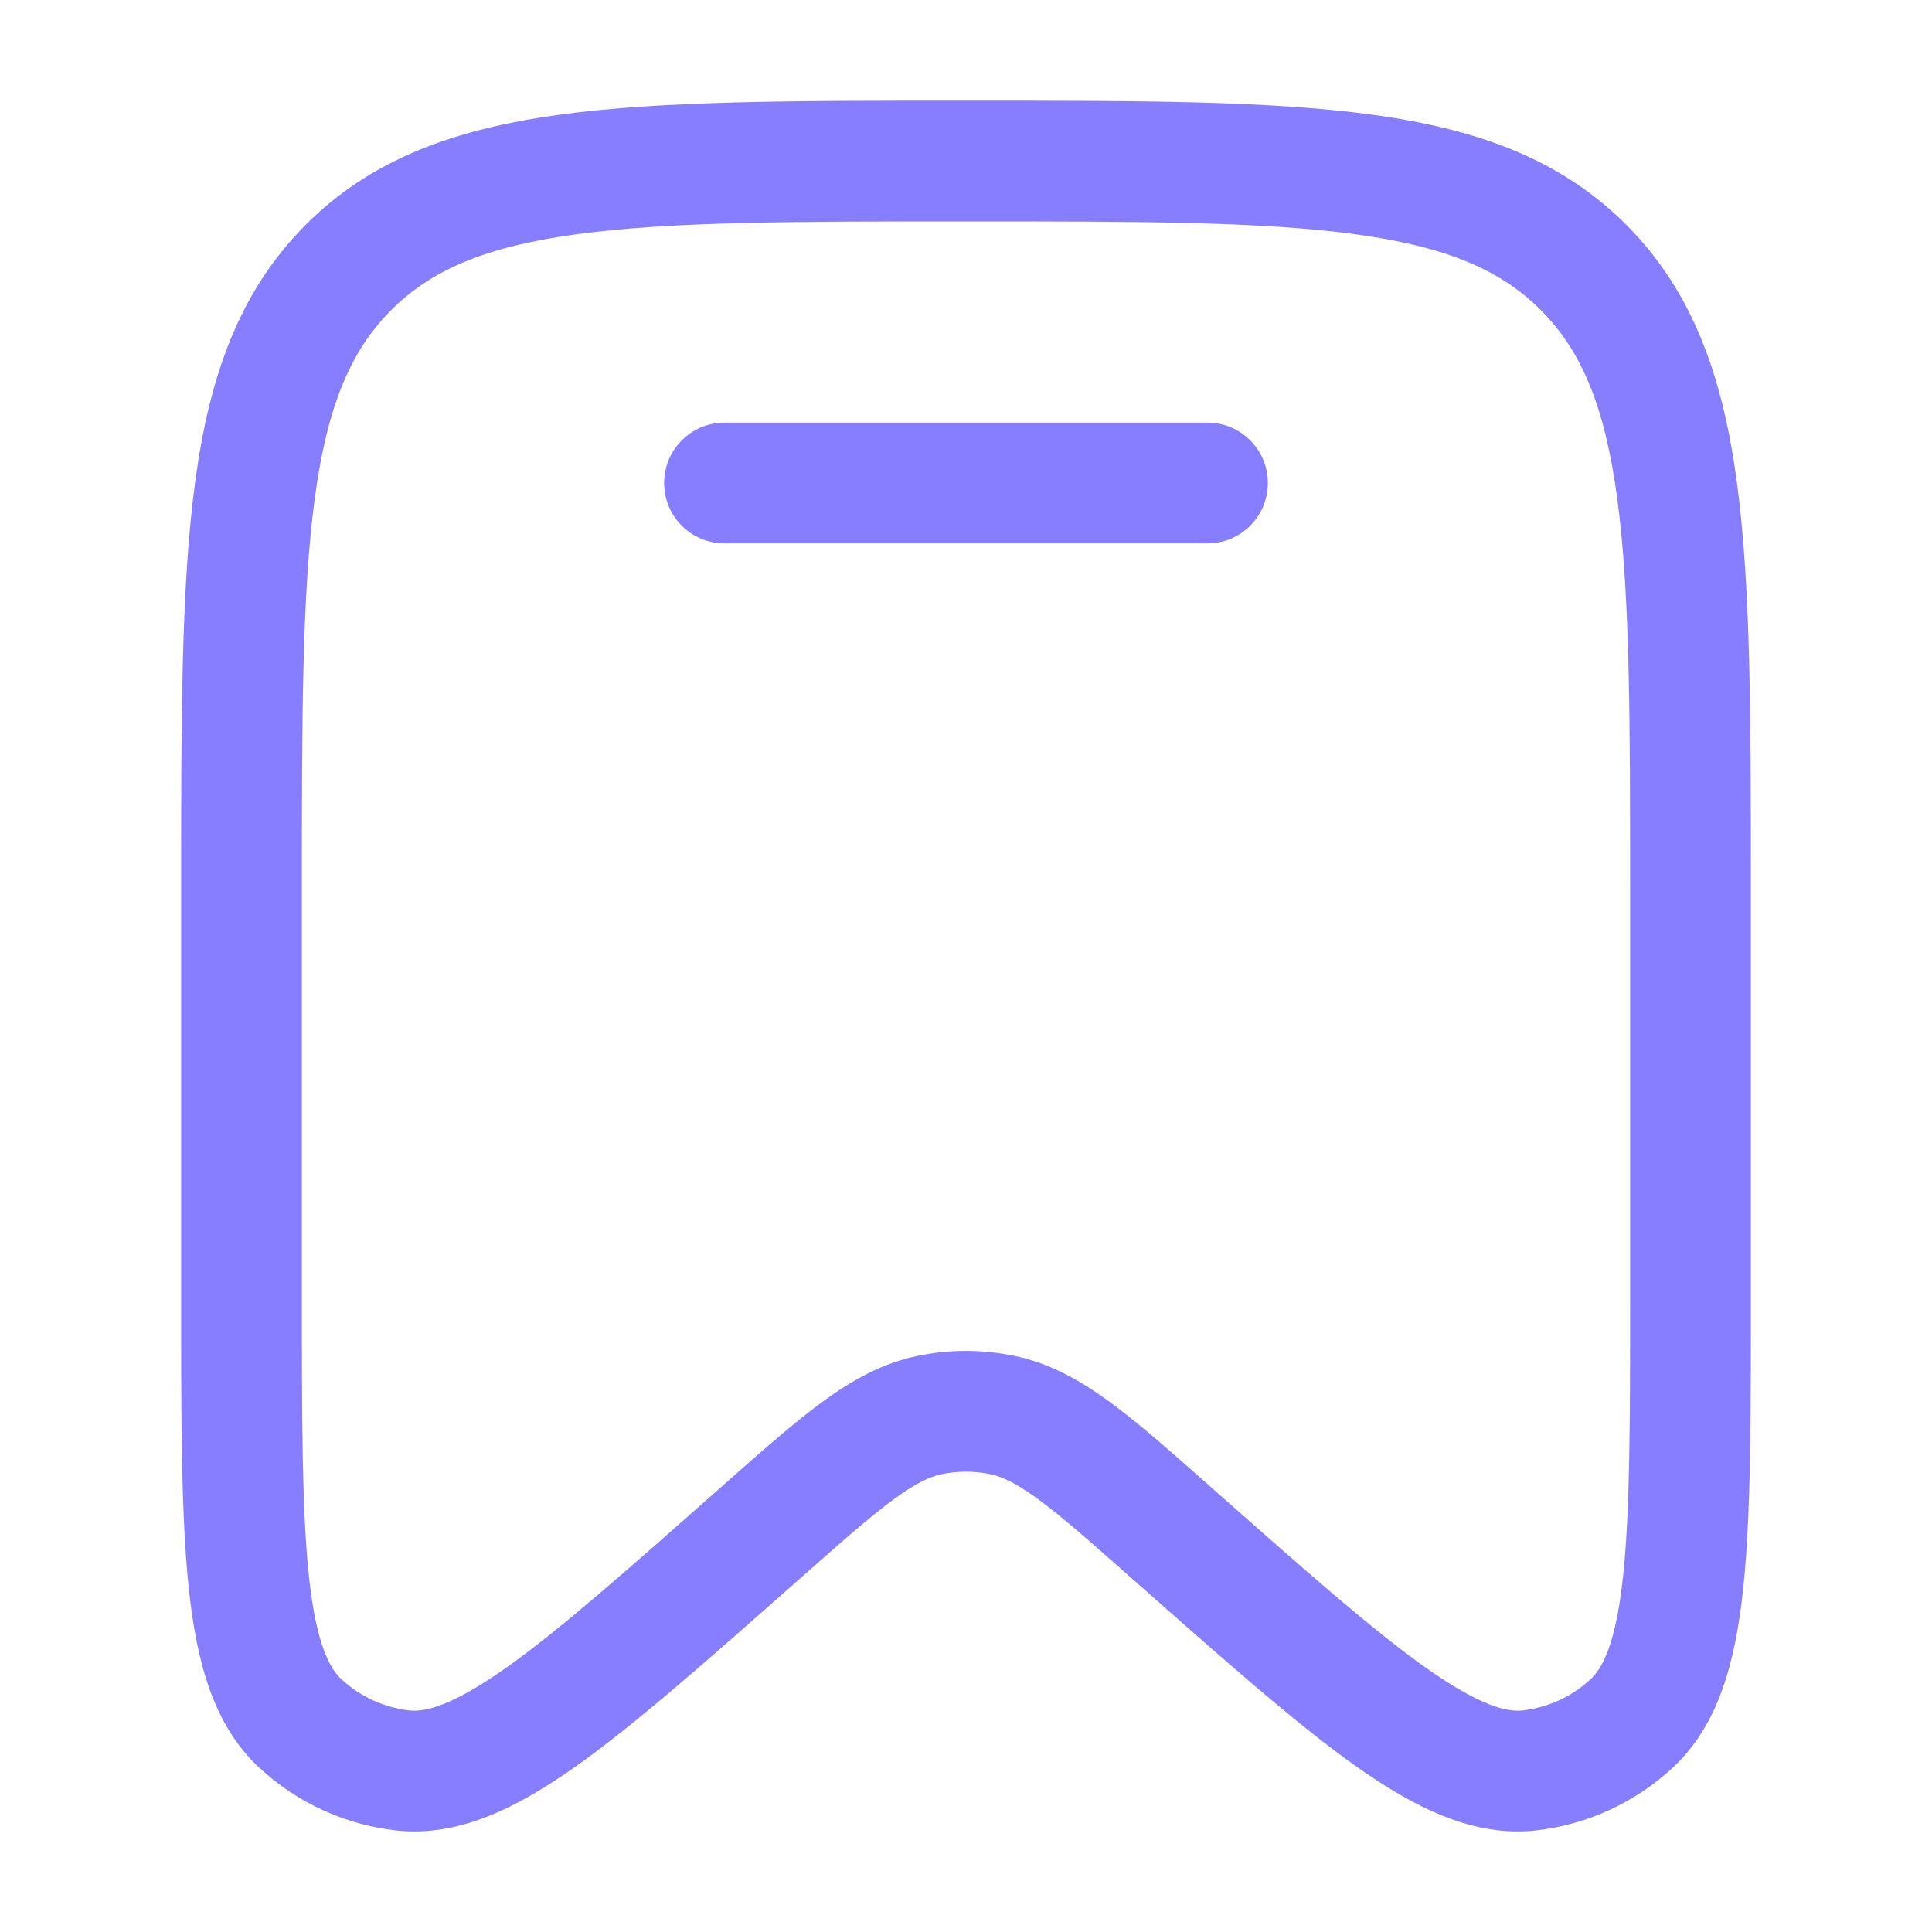
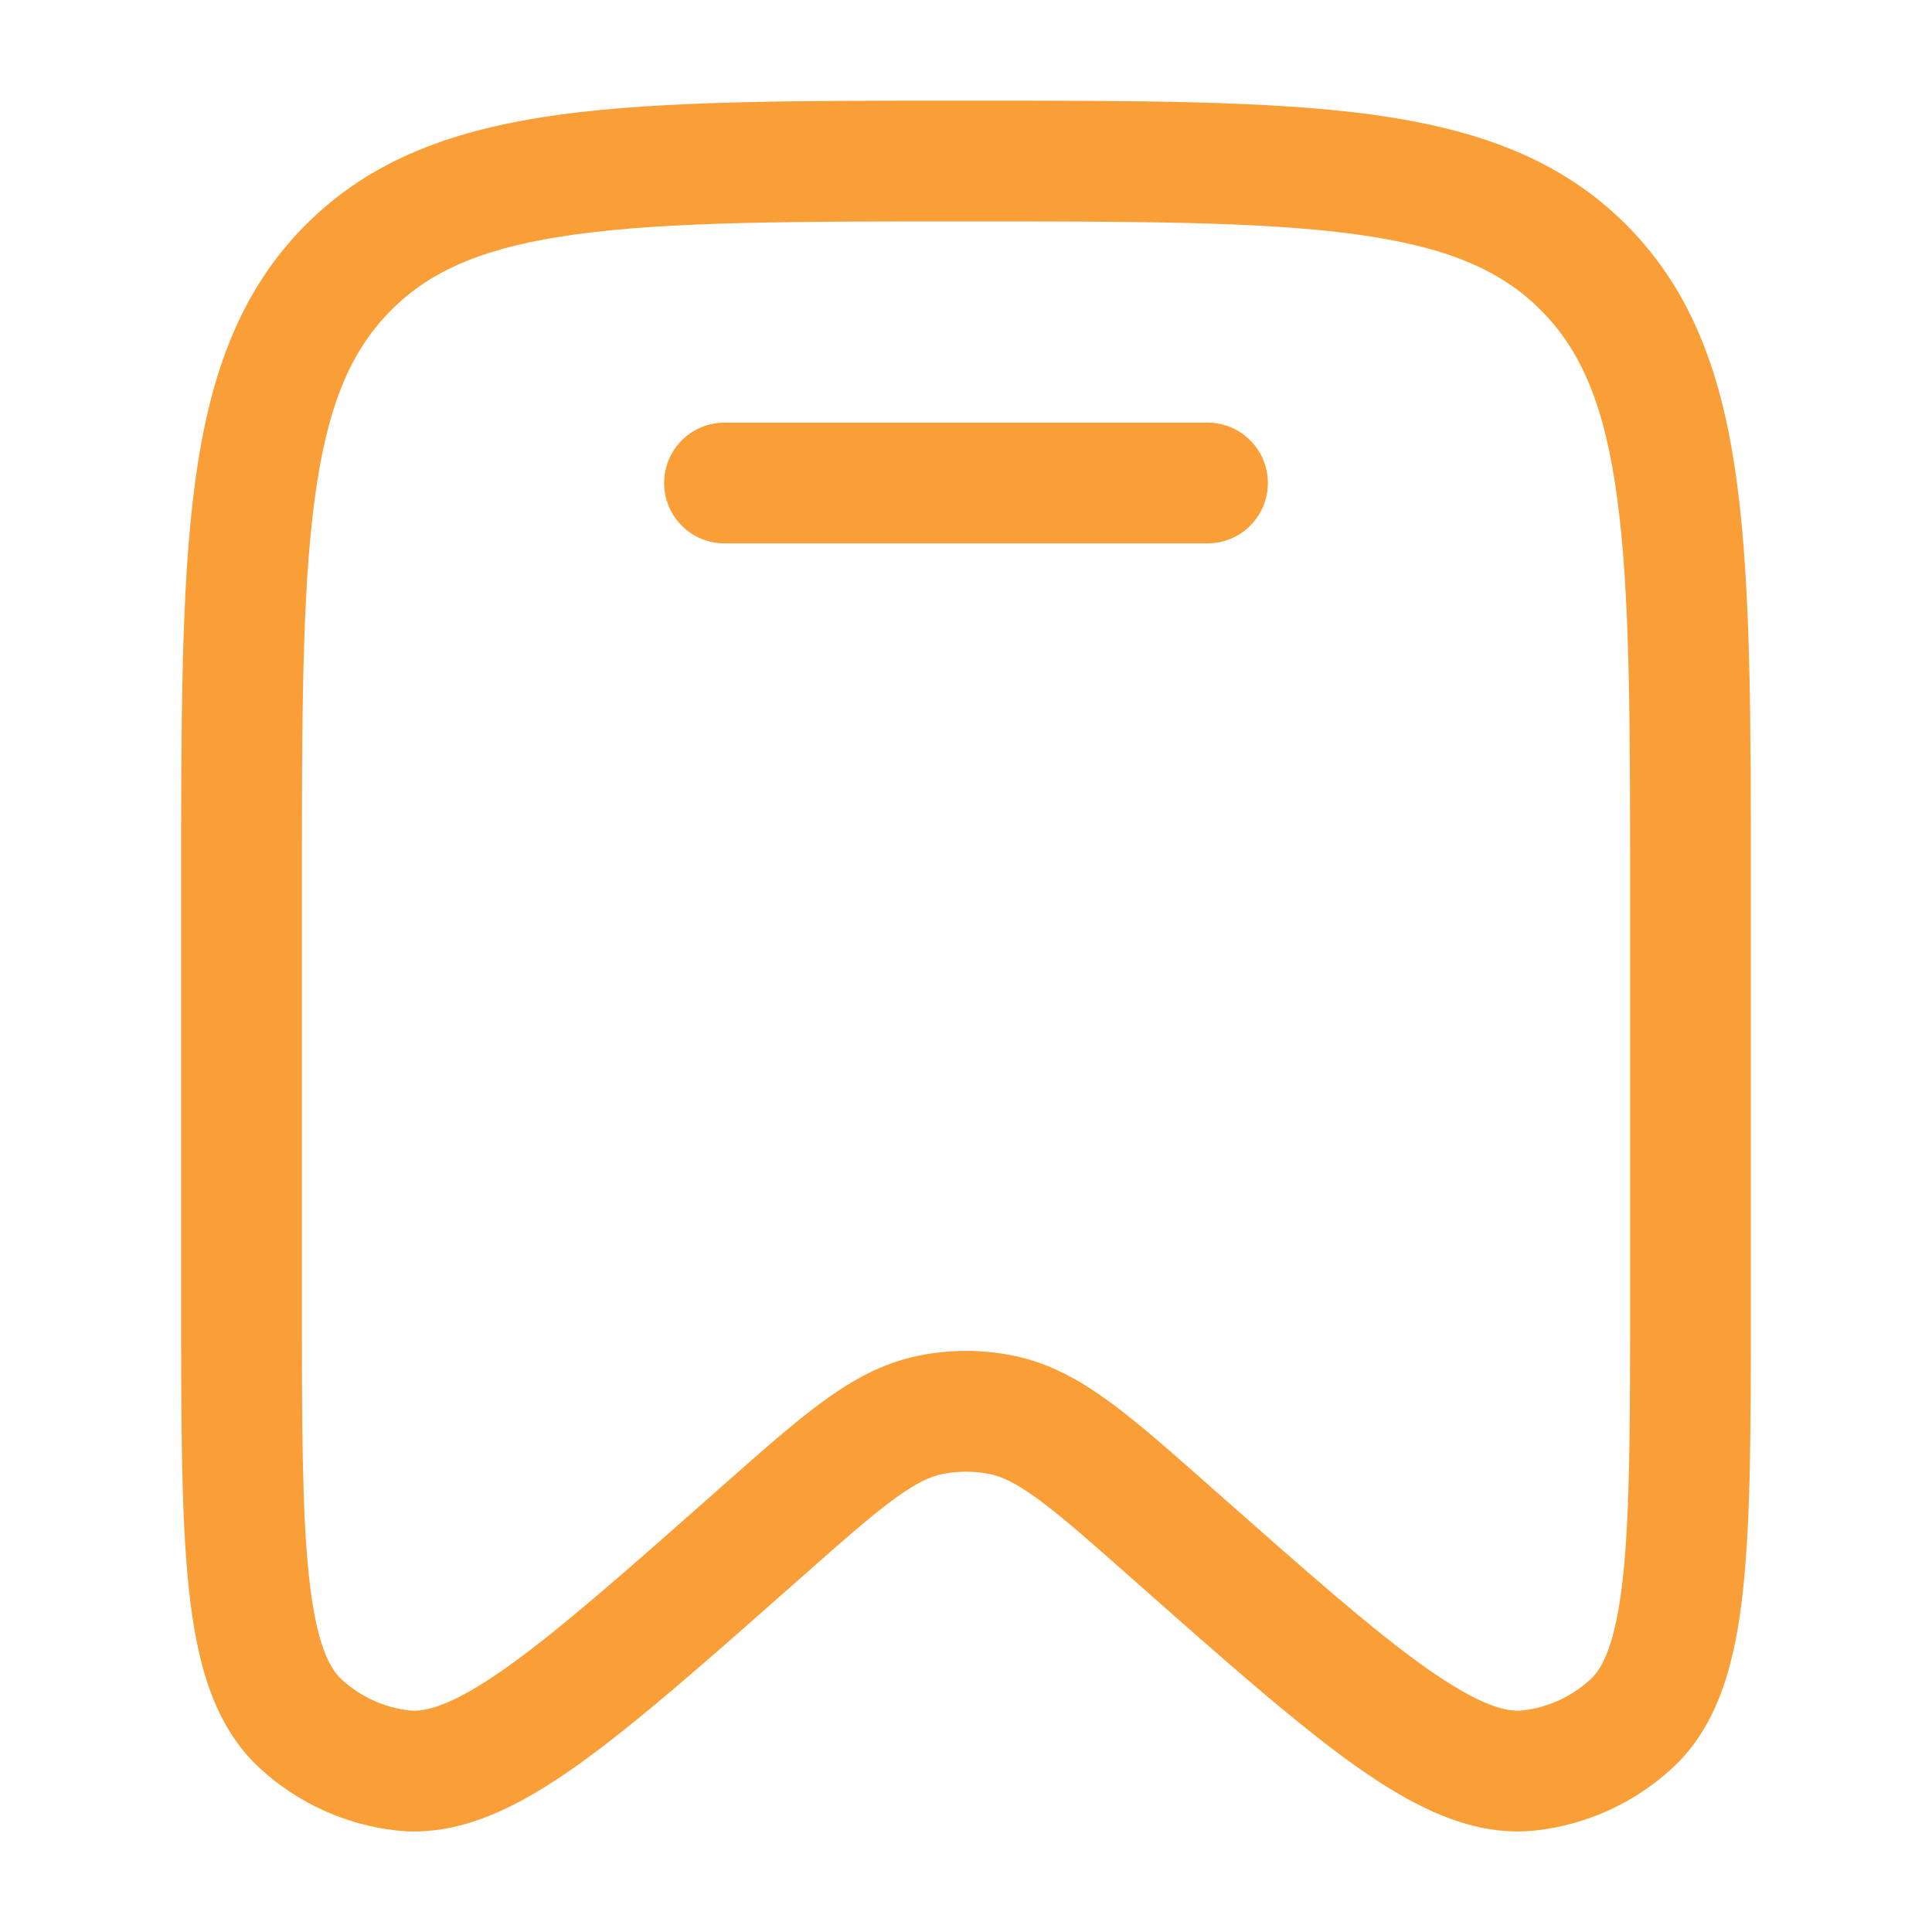
<svg xmlns="http://www.w3.org/2000/svg" width="20" height="20" viewBox="0 0 20 20" fill="none">
-   <path d="M7.5 4.375C7.155 4.375 6.875 4.655 6.875 5C6.875 5.346 7.155 5.625 7.5 5.625H12.5C12.845 5.625 13.125 5.346 13.125 5C13.125 4.655 12.845 4.375 12.5 4.375H7.5Z" fill="#877EFF" />
-   <path fill-rule="evenodd" clip-rule="evenodd" d="M9.952 1.042C8.225 1.042 6.864 1.042 5.801 1.186C4.709 1.335 3.838 1.646 3.154 2.338C2.471 3.029 2.164 3.906 2.018 5.006C1.875 6.08 1.875 7.454 1.875 9.201V13.45C1.875 14.706 1.875 15.7 1.955 16.449C2.034 17.189 2.204 17.857 2.688 18.303C3.077 18.662 3.568 18.887 4.093 18.948C4.749 19.023 5.362 18.709 5.966 18.282C6.576 17.849 7.317 17.194 8.252 16.367L8.283 16.34C8.716 15.957 9.009 15.698 9.254 15.519C9.491 15.346 9.635 15.283 9.757 15.259C9.917 15.227 10.083 15.227 10.243 15.259C10.365 15.283 10.509 15.346 10.746 15.519C10.991 15.698 11.284 15.957 11.717 16.34L11.748 16.367C12.683 17.194 13.424 17.849 14.034 18.282C14.638 18.709 15.251 19.023 15.907 18.948C16.432 18.887 16.923 18.662 17.312 18.303C17.796 17.857 17.966 17.189 18.045 16.449C18.125 15.7 18.125 14.706 18.125 13.45V9.201C18.125 7.454 18.125 6.08 17.982 5.006C17.836 3.906 17.529 3.029 16.846 2.338C16.162 1.646 15.291 1.335 14.199 1.186C13.136 1.042 11.775 1.042 10.048 1.042H9.952ZM4.043 3.217C4.457 2.798 5.019 2.554 5.969 2.425C6.939 2.293 8.214 2.292 10 2.292C11.786 2.292 13.061 2.293 14.031 2.425C14.981 2.554 15.543 2.798 15.957 3.217C16.372 3.636 16.615 4.207 16.743 5.171C16.874 6.153 16.875 7.444 16.875 9.248V13.409C16.875 14.715 16.874 15.642 16.802 16.317C16.728 17.008 16.592 17.267 16.465 17.384C16.27 17.564 16.025 17.676 15.765 17.706C15.598 17.725 15.32 17.66 14.757 17.262C14.208 16.873 13.518 16.263 12.546 15.404L12.524 15.384C12.118 15.025 11.781 14.727 11.484 14.51C11.173 14.283 10.859 14.108 10.49 14.034C10.166 13.968 9.834 13.968 9.51 14.034C9.141 14.108 8.827 14.283 8.516 14.51C8.219 14.727 7.882 15.025 7.476 15.384L7.454 15.404C6.482 16.263 5.792 16.873 5.243 17.262C4.68 17.66 4.402 17.725 4.235 17.706C3.975 17.676 3.73 17.564 3.535 17.384C3.408 17.267 3.272 17.008 3.198 16.317C3.126 15.642 3.125 14.715 3.125 13.409V9.248C3.125 7.444 3.126 6.153 3.257 5.171C3.385 4.207 3.628 3.636 4.043 3.217Z" fill="#877EFF" />
+   <path d="M7.5 4.375C7.155 4.375 6.875 4.655 6.875 5C6.875 5.346 7.155 5.625 7.5 5.625H12.5C12.845 5.625 13.125 5.346 13.125 5C13.125 4.655 12.845 4.375 12.5 4.375H7.5Z" fill="#FA9F37" />
+   <path fill-rule="evenodd" clip-rule="evenodd" d="M9.952 1.042C8.225 1.042 6.864 1.042 5.801 1.186C4.709 1.335 3.838 1.646 3.154 2.338C2.471 3.029 2.164 3.906 2.018 5.006C1.875 6.08 1.875 7.454 1.875 9.201V13.45C1.875 14.706 1.875 15.7 1.955 16.449C2.034 17.189 2.204 17.857 2.688 18.303C3.077 18.662 3.568 18.887 4.093 18.948C4.749 19.023 5.362 18.709 5.966 18.282C6.576 17.849 7.317 17.194 8.252 16.367L8.283 16.34C8.716 15.957 9.009 15.698 9.254 15.519C9.491 15.346 9.635 15.283 9.757 15.259C9.917 15.227 10.083 15.227 10.243 15.259C10.365 15.283 10.509 15.346 10.746 15.519C10.991 15.698 11.284 15.957 11.717 16.34L11.748 16.367C12.683 17.194 13.424 17.849 14.034 18.282C14.638 18.709 15.251 19.023 15.907 18.948C16.432 18.887 16.923 18.662 17.312 18.303C17.796 17.857 17.966 17.189 18.045 16.449C18.125 15.7 18.125 14.706 18.125 13.45V9.201C18.125 7.454 18.125 6.08 17.982 5.006C17.836 3.906 17.529 3.029 16.846 2.338C16.162 1.646 15.291 1.335 14.199 1.186C13.136 1.042 11.775 1.042 10.048 1.042H9.952ZM4.043 3.217C4.457 2.798 5.019 2.554 5.969 2.425C6.939 2.293 8.214 2.292 10 2.292C11.786 2.292 13.061 2.293 14.031 2.425C14.981 2.554 15.543 2.798 15.957 3.217C16.372 3.636 16.615 4.207 16.743 5.171C16.874 6.153 16.875 7.444 16.875 9.248V13.409C16.875 14.715 16.874 15.642 16.802 16.317C16.728 17.008 16.592 17.267 16.465 17.384C16.27 17.564 16.025 17.676 15.765 17.706C15.598 17.725 15.32 17.66 14.757 17.262C14.208 16.873 13.518 16.263 12.546 15.404L12.524 15.384C12.118 15.025 11.781 14.727 11.484 14.51C11.173 14.283 10.859 14.108 10.49 14.034C10.166 13.968 9.834 13.968 9.51 14.034C9.141 14.108 8.827 14.283 8.516 14.51C8.219 14.727 7.882 15.025 7.476 15.384L7.454 15.404C6.482 16.263 5.792 16.873 5.243 17.262C4.68 17.66 4.402 17.725 4.235 17.706C3.975 17.676 3.73 17.564 3.535 17.384C3.408 17.267 3.272 17.008 3.198 16.317C3.126 15.642 3.125 14.715 3.125 13.409V9.248C3.125 7.444 3.126 6.153 3.257 5.171C3.385 4.207 3.628 3.636 4.043 3.217Z" fill="#FA9F37" />
</svg>
